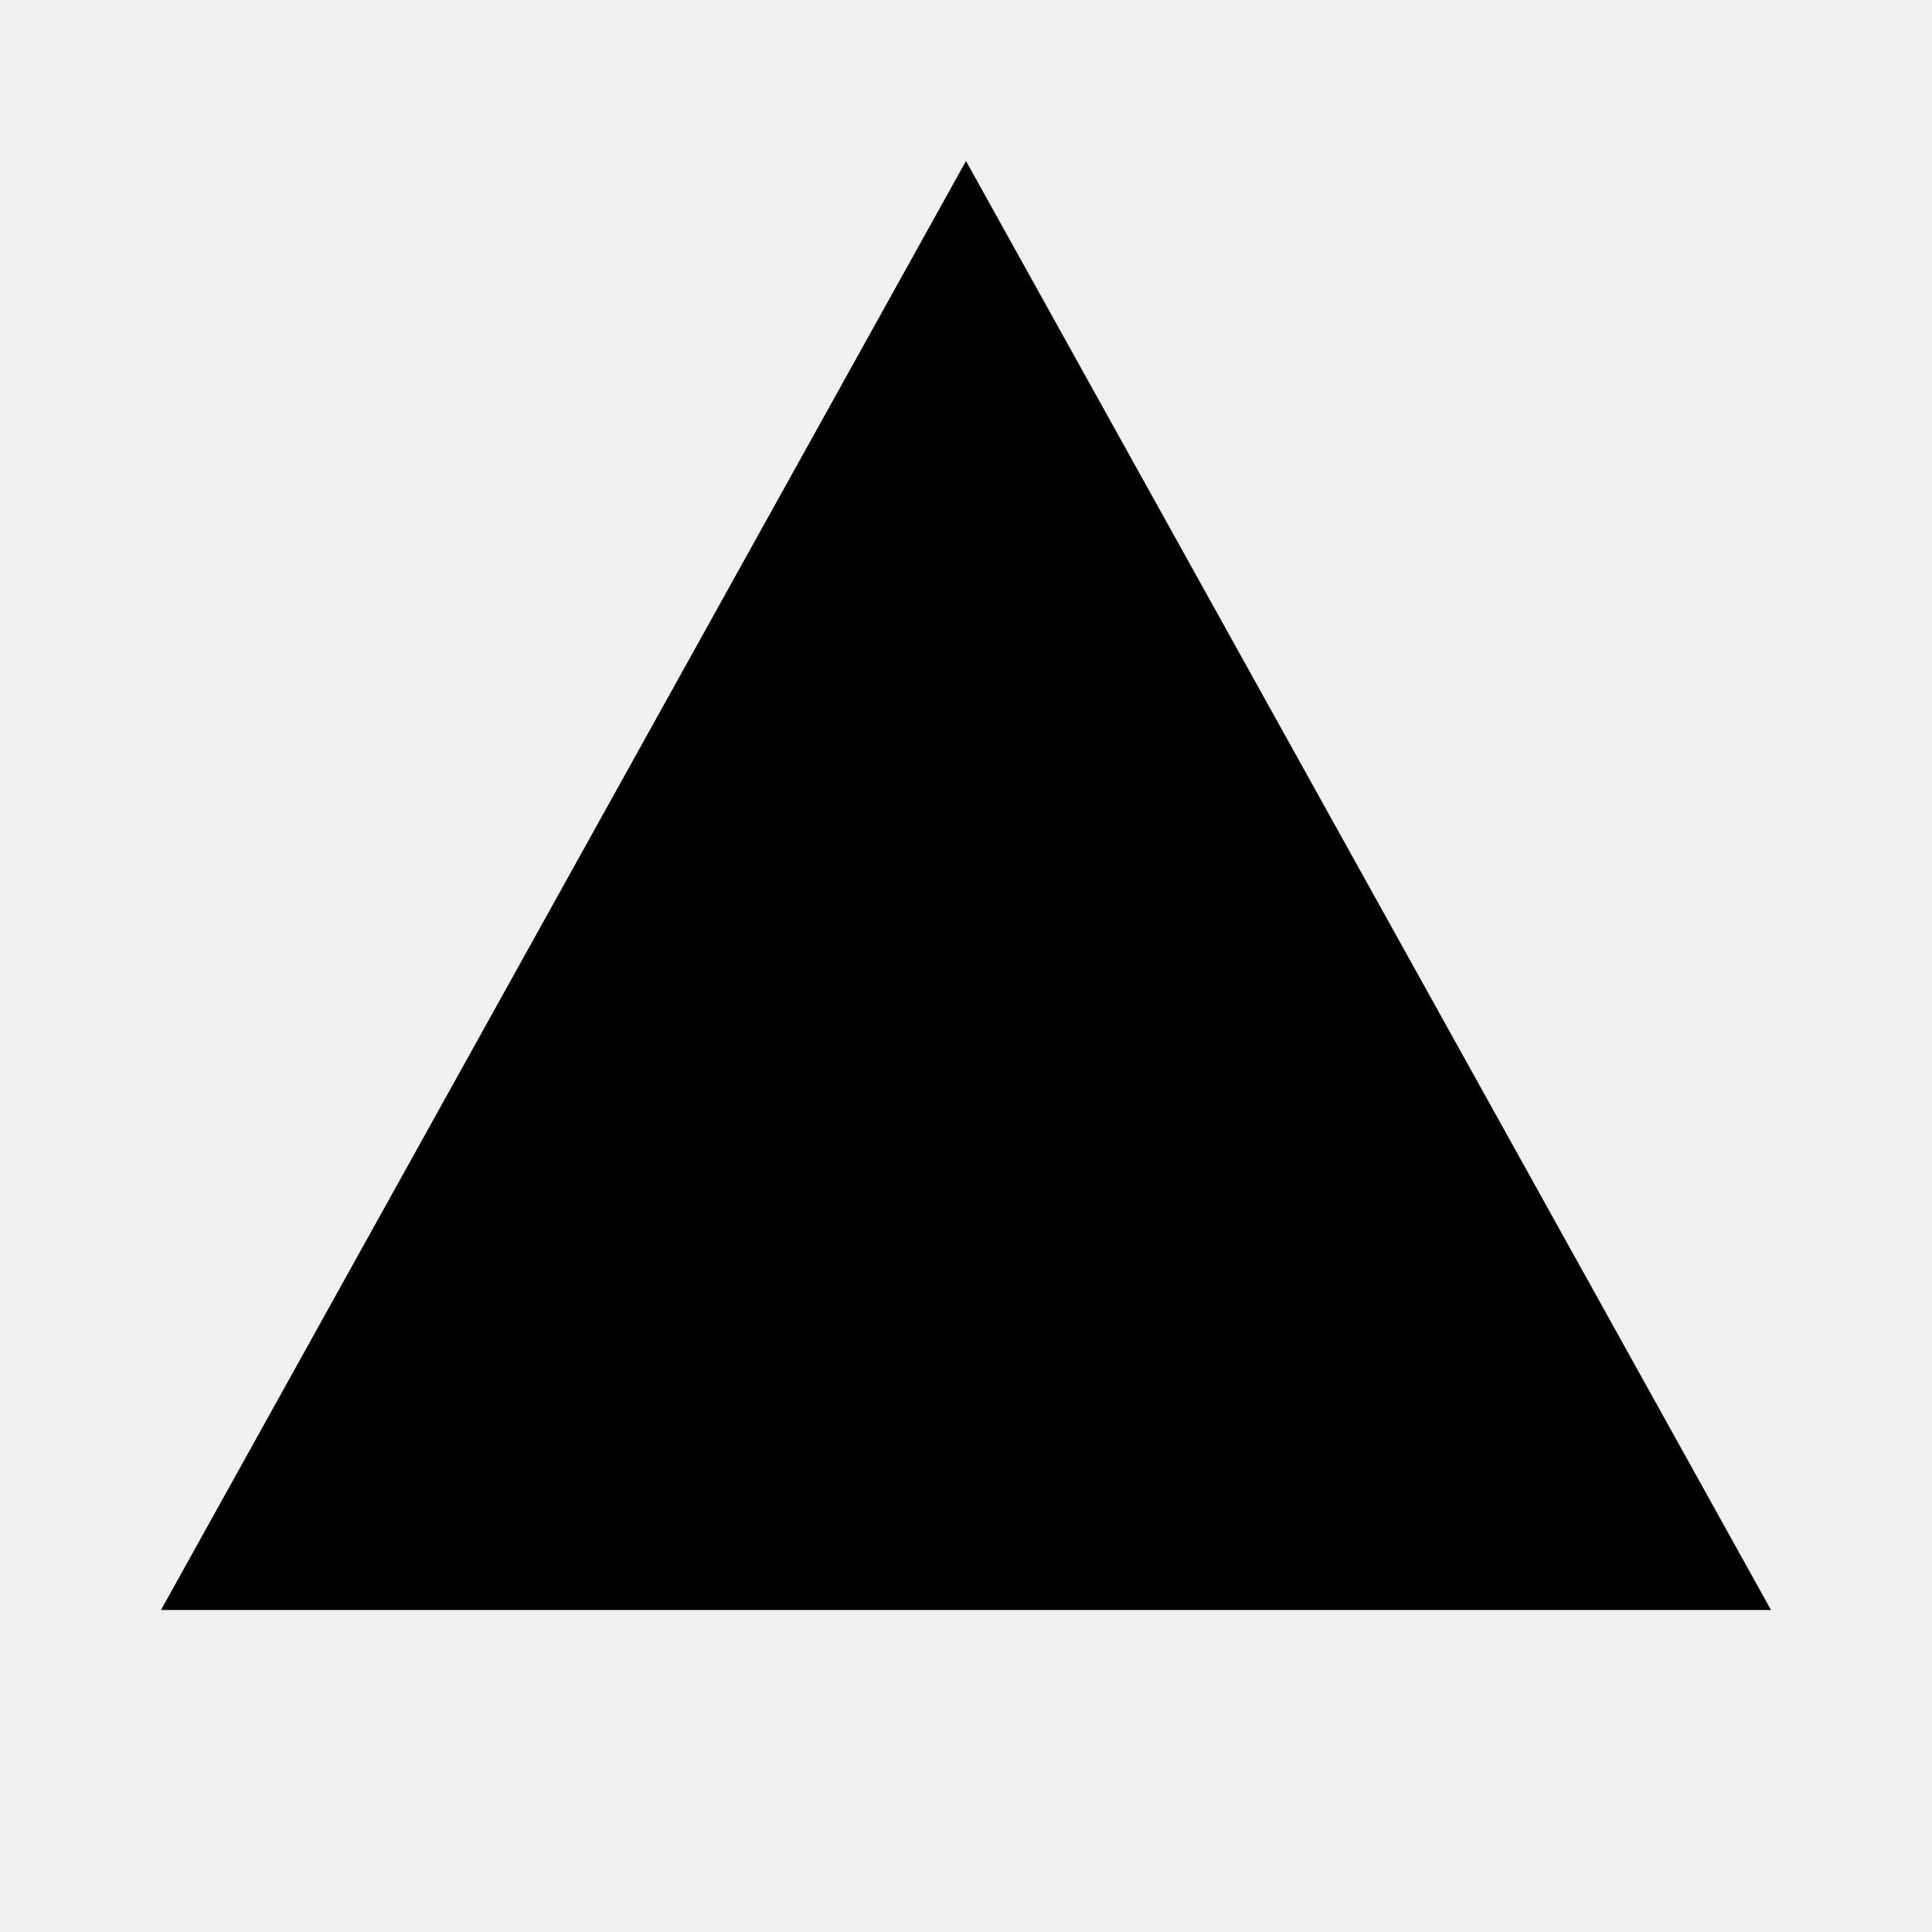
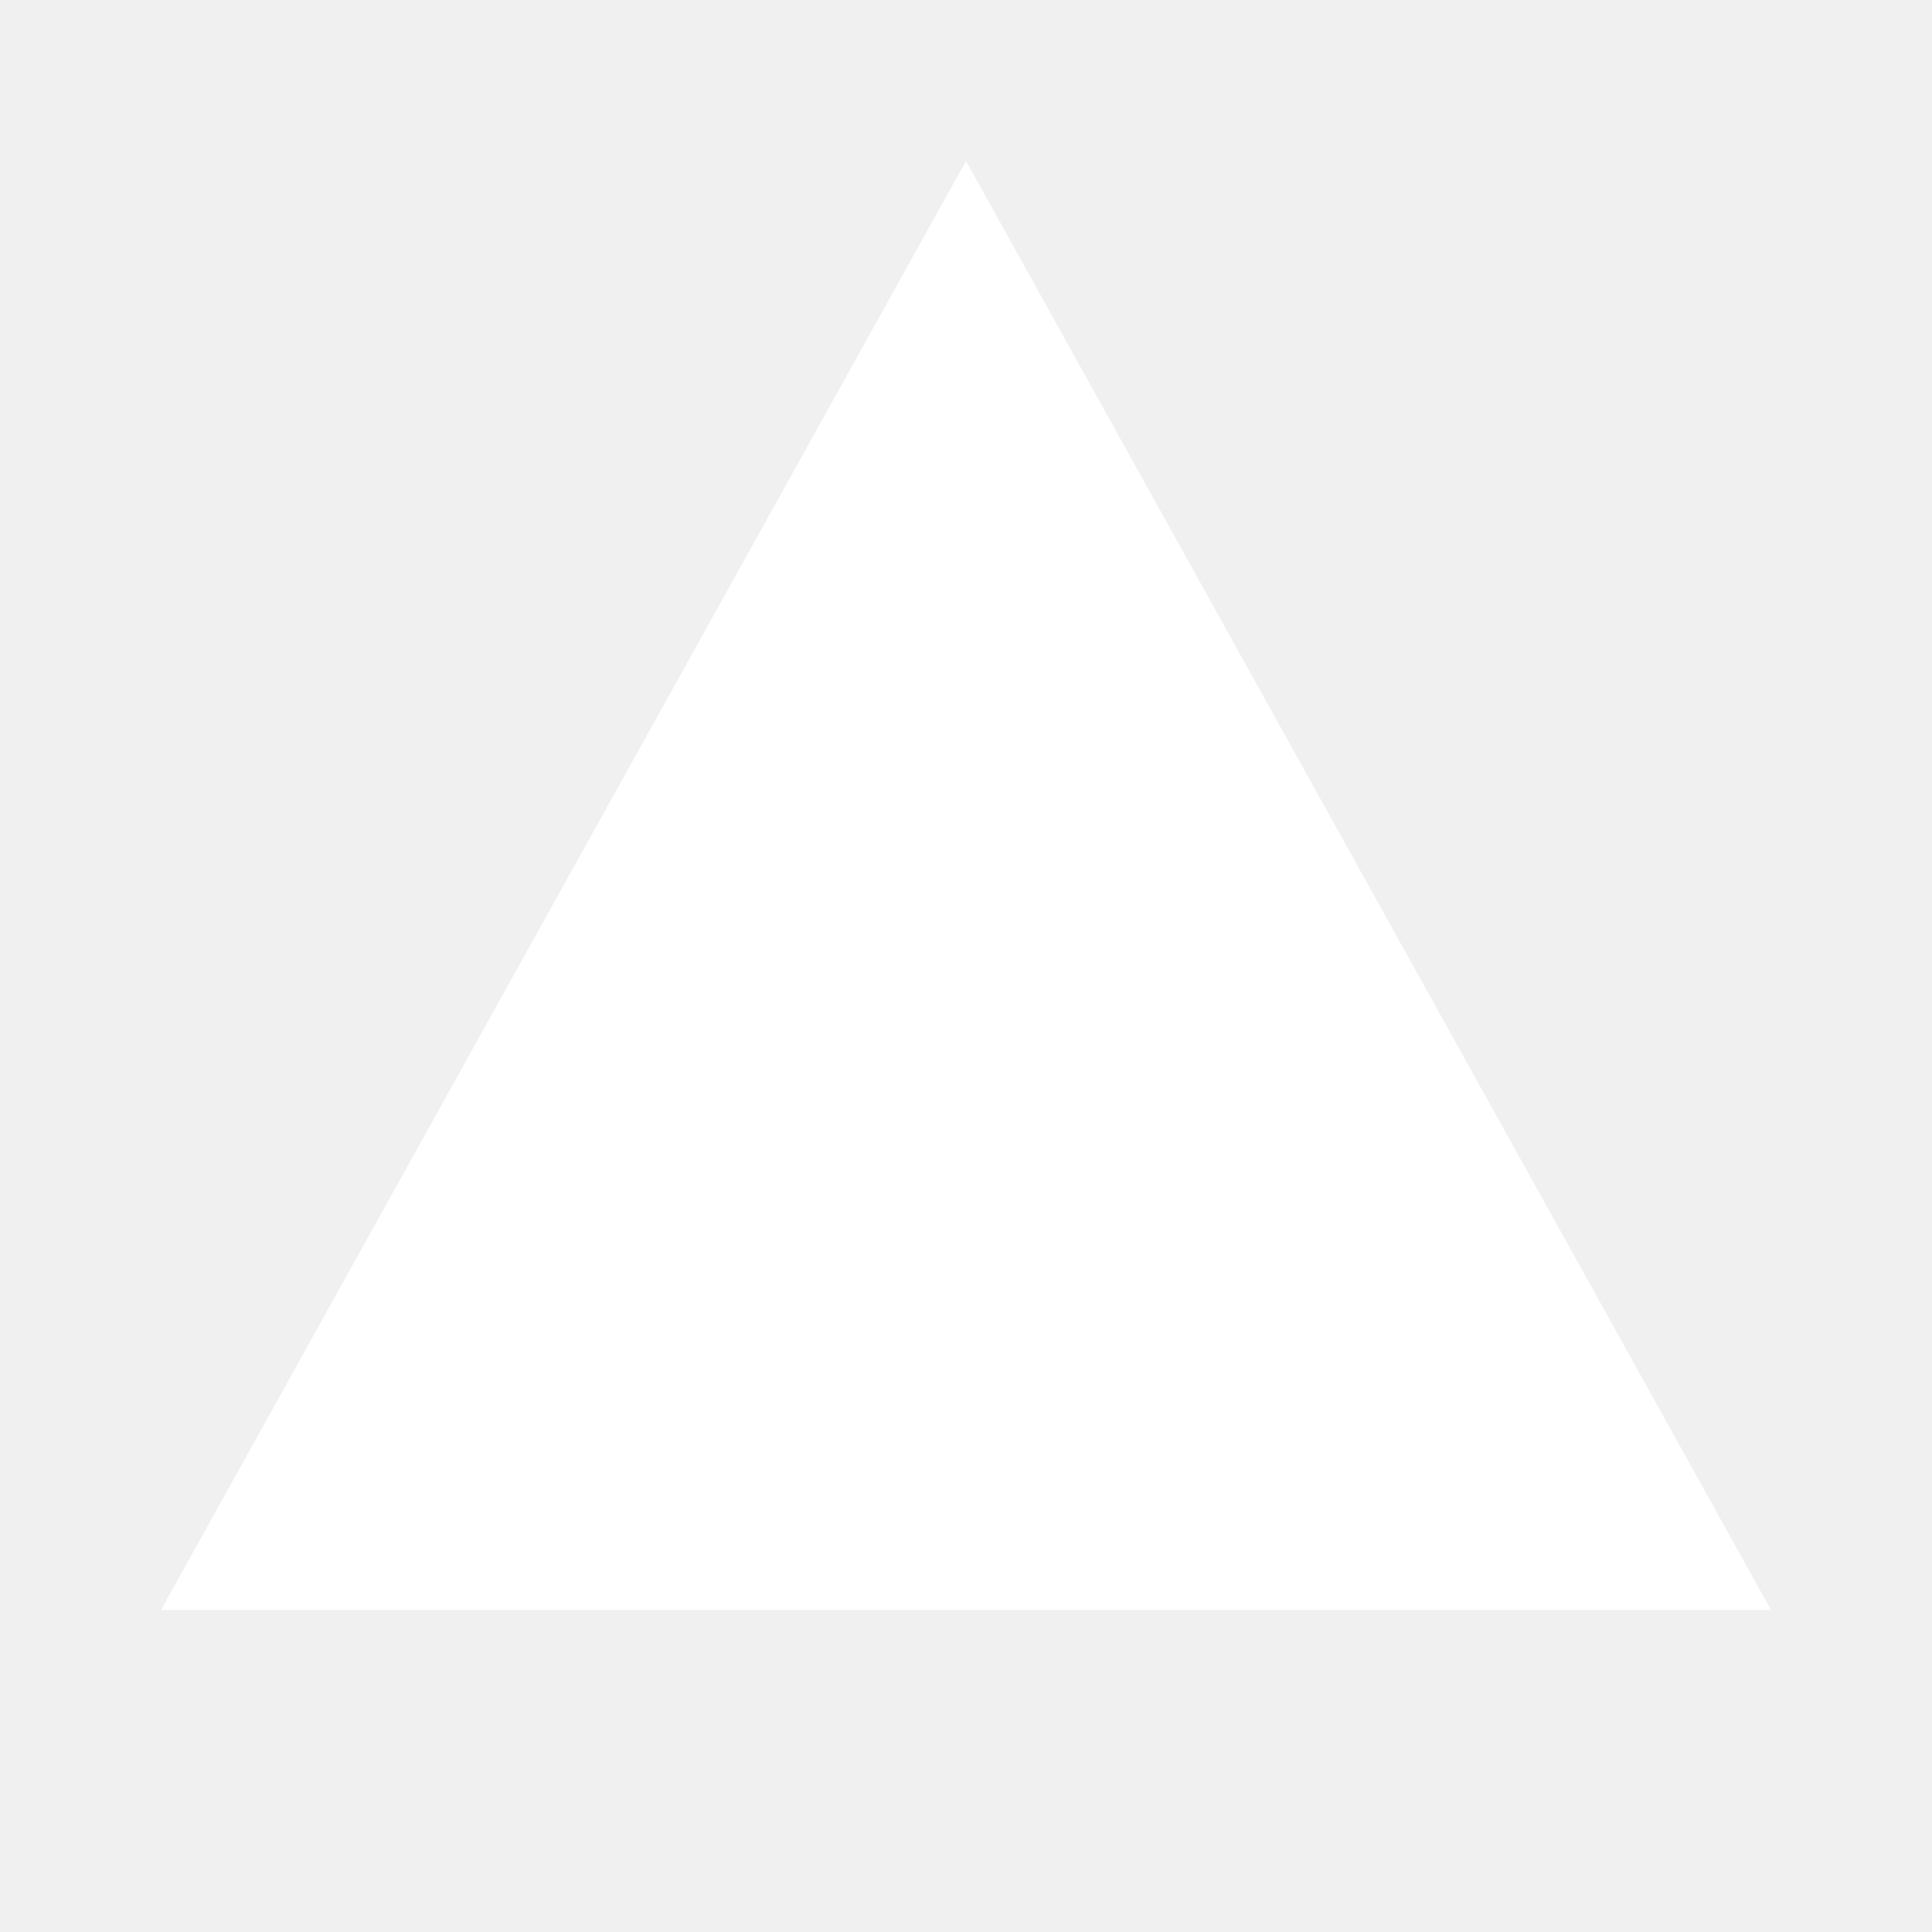
<svg xmlns="http://www.w3.org/2000/svg" viewBox="0 0 24 24">
-   <path fill="#000000" d="M11 6h2v8h-2z" />
-   <circle fill="#000000" cx="12" cy="17.5" r="1.5" />
-   <path fill="#000000" d="M12 2l10 18H2z" />
+   <path fill="#ffffff" d="M11 6h2v8h-2z" />
+   <circle fill="#ffffff" cx="12" cy="17.5" r="1.5" />
+   <path fill="#ffffff" d="M12 2l10 18H2z" />
</svg>
